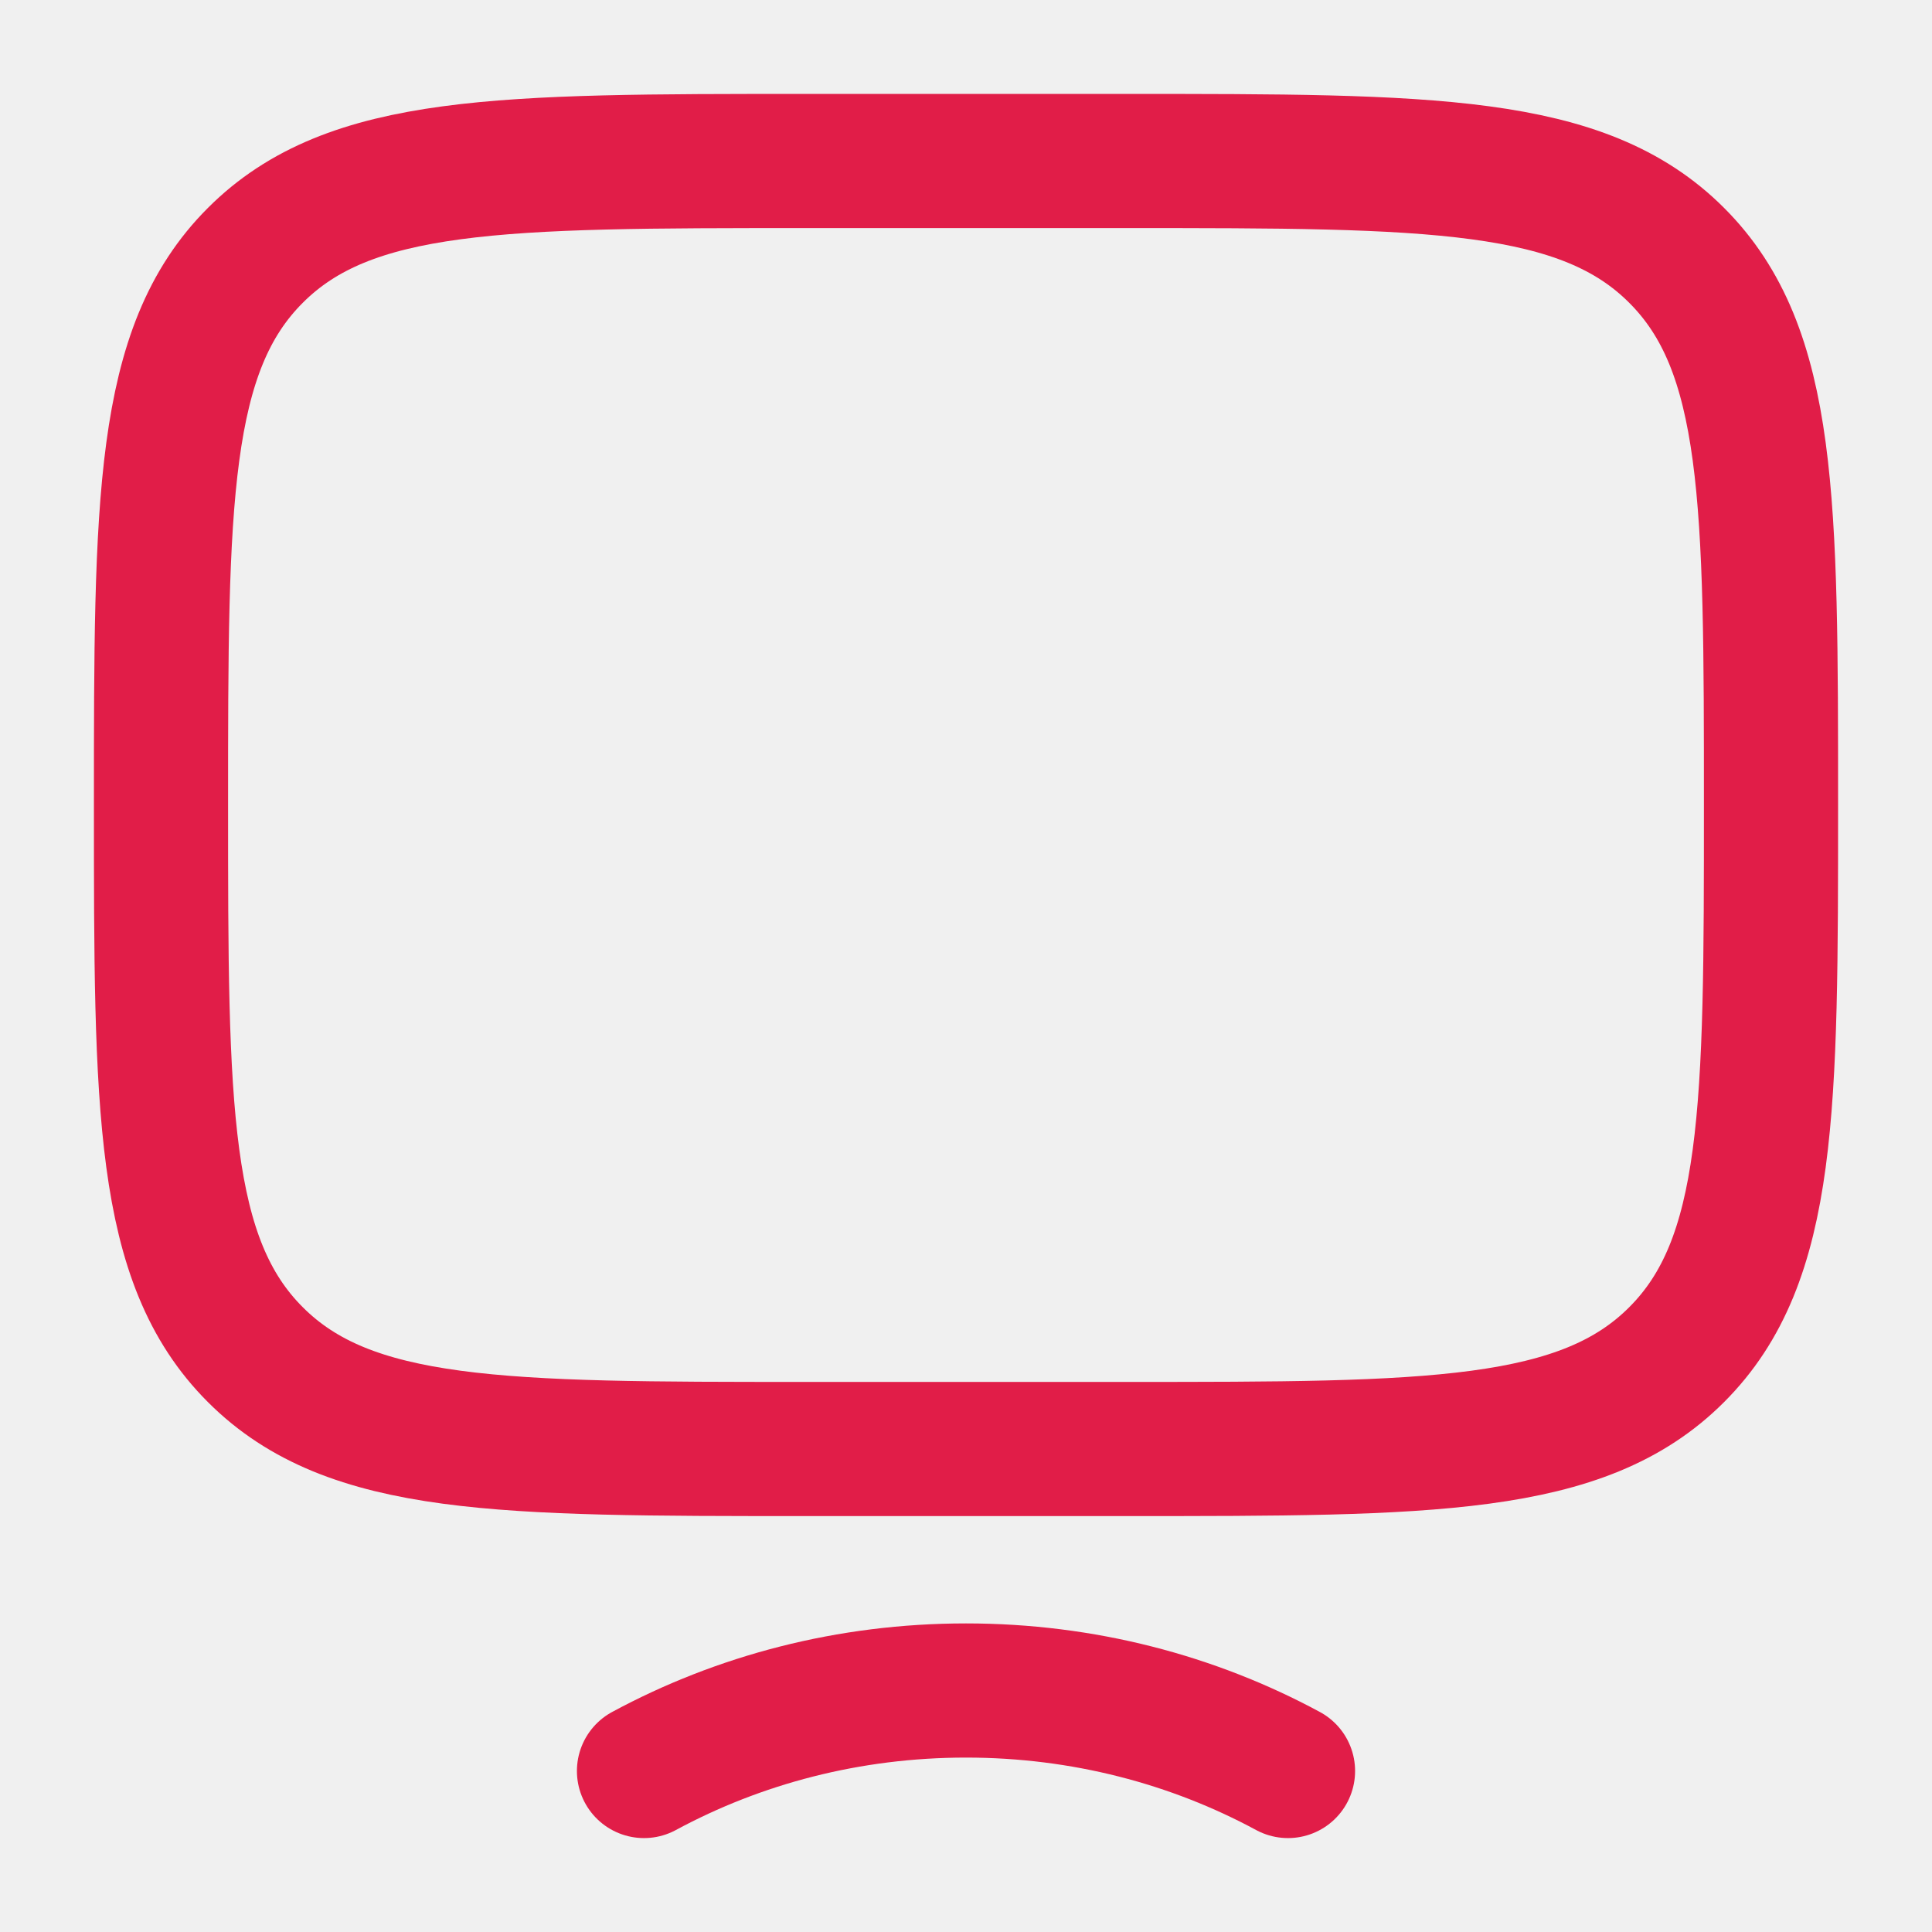
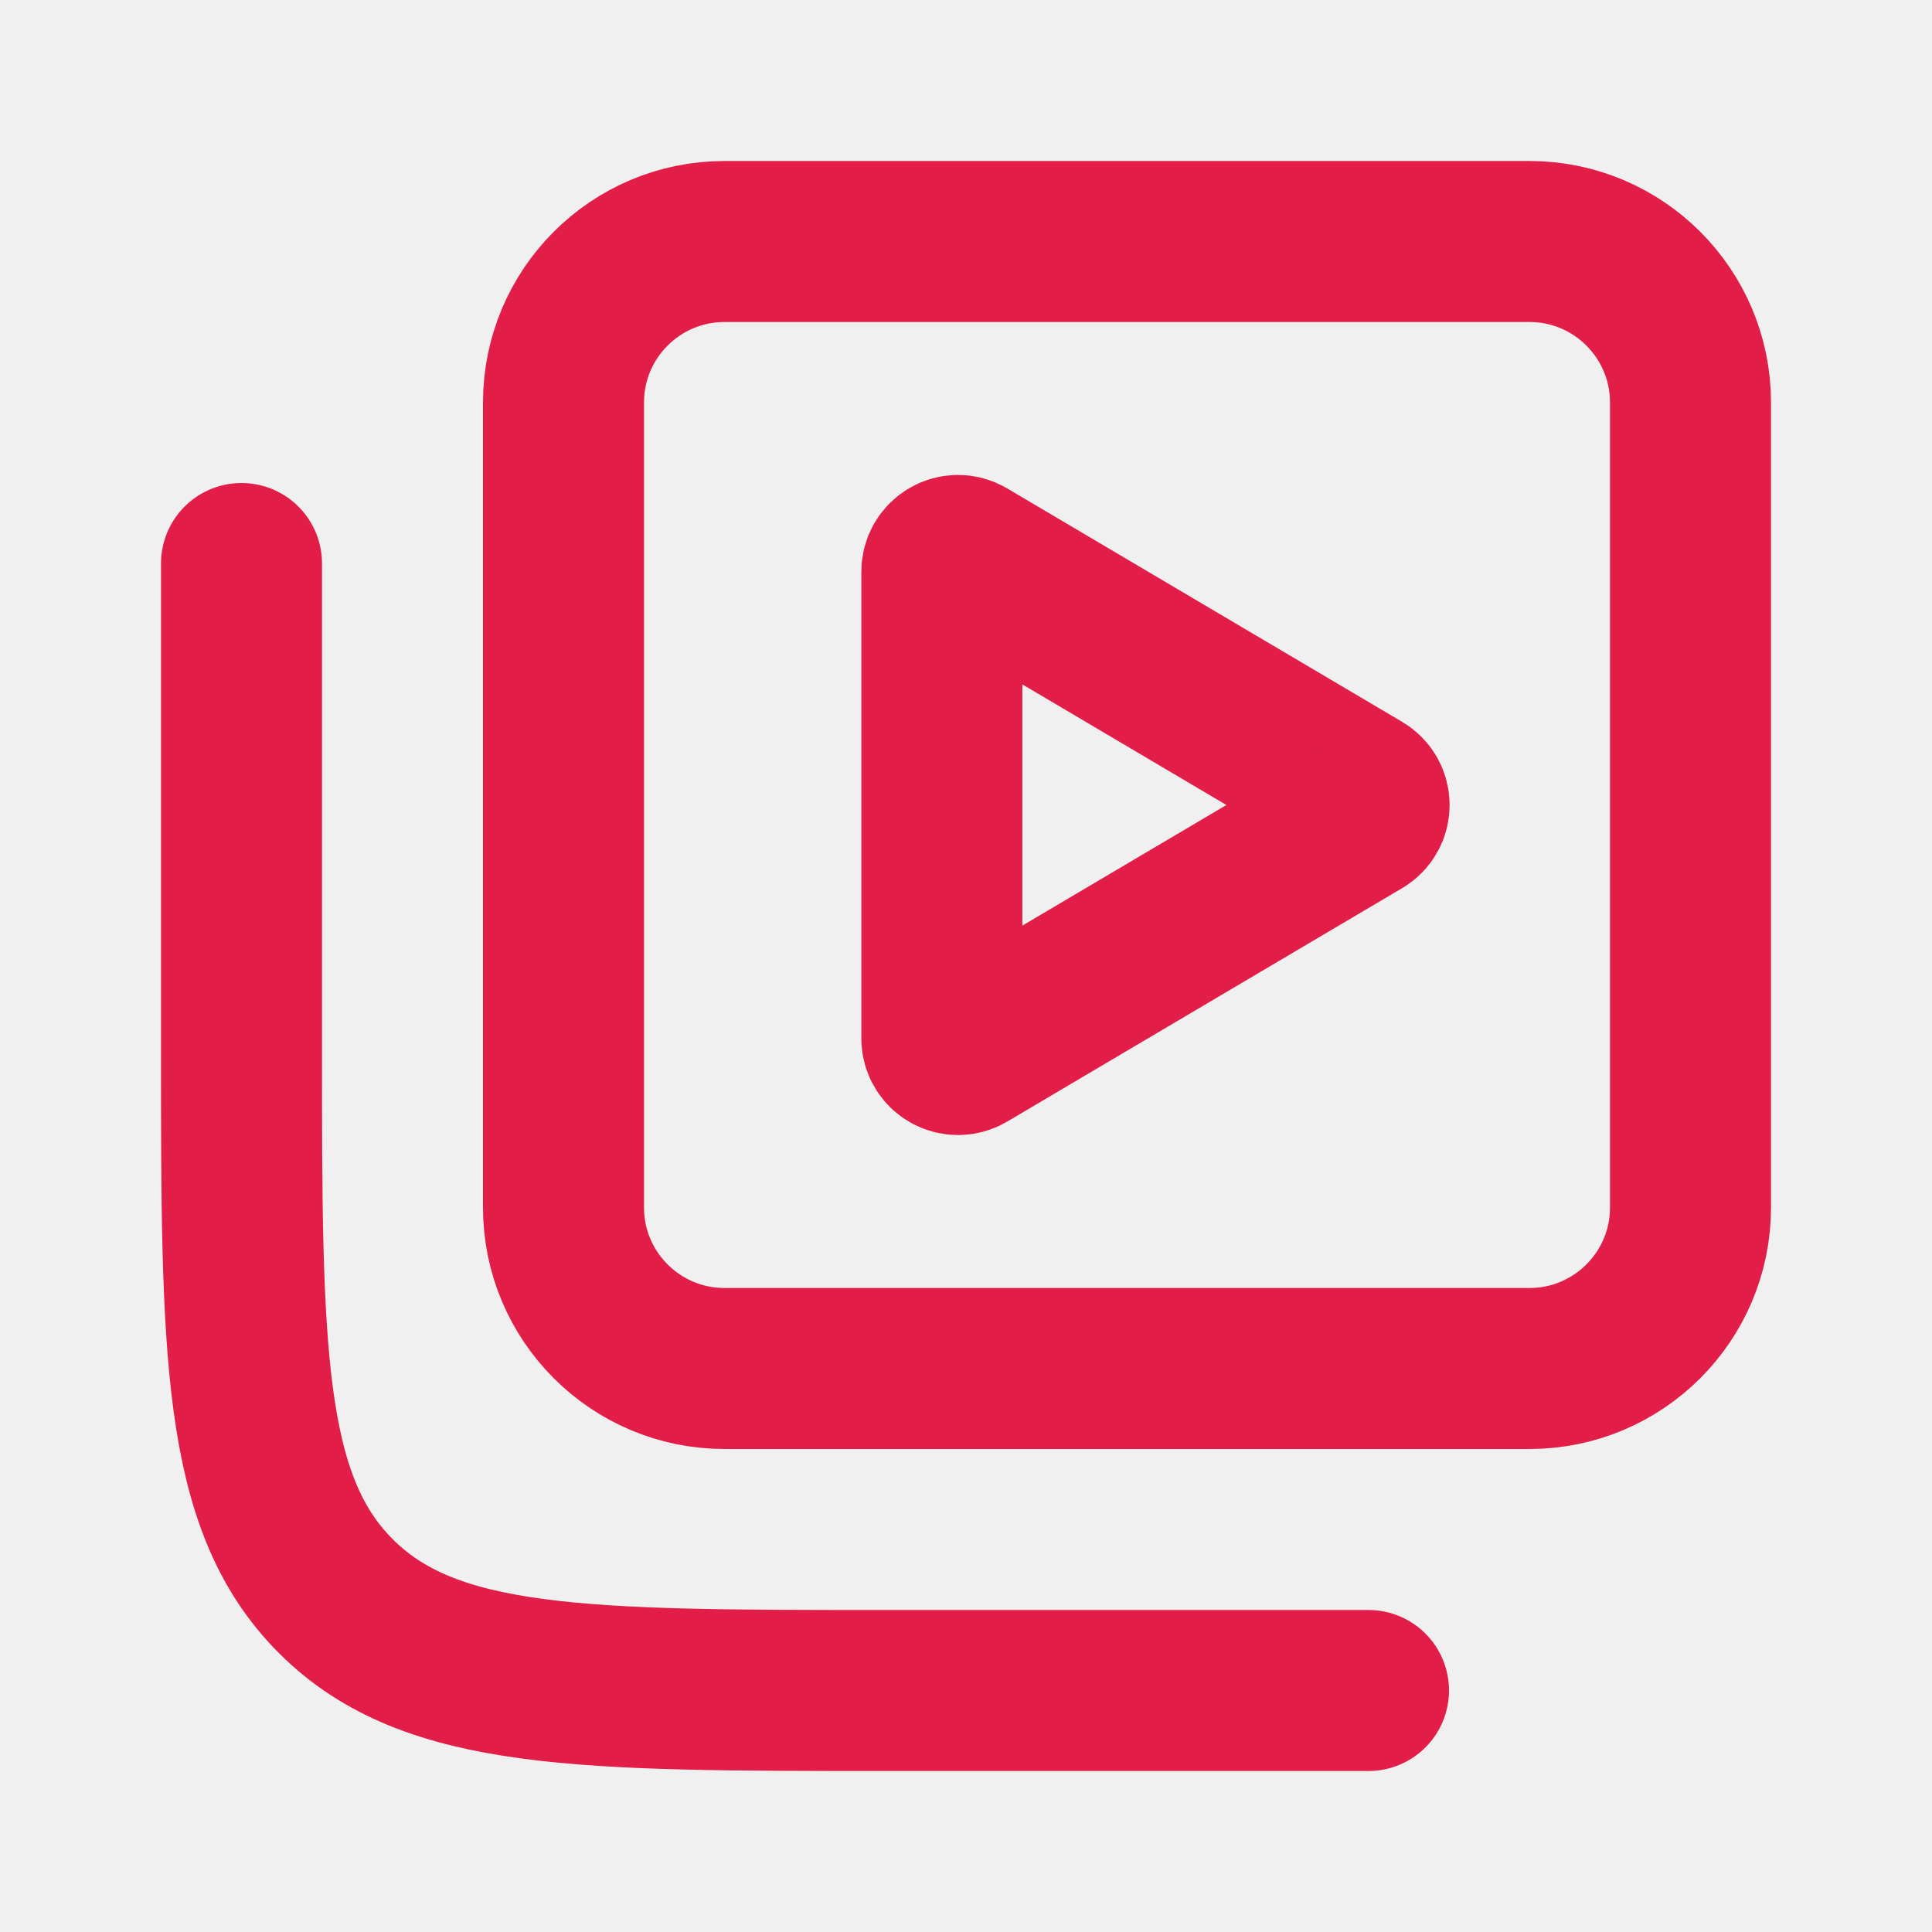
<svg xmlns="http://www.w3.org/2000/svg" width="18" height="18" viewBox="0 0 18 18" fill="none">
-   <g clip-path="url(#clip0_822_27)">
-     <path d="M1.5 7.5C1.5 4.672 1.5 3.257 2.379 2.379C3.257 1.5 4.672 1.5 7.5 1.5H10.5C13.328 1.5 14.743 1.5 15.621 2.379C16.5 3.257 16.5 4.672 16.5 7.5C16.5 10.328 16.5 11.743 15.621 12.621C14.743 13.5 13.328 13.5 10.5 13.5H7.5C4.672 13.5 3.257 13.5 2.379 12.621C1.5 11.743 1.5 10.328 1.5 7.5Z" stroke="#E11D48" stroke-width="1.25" stroke-linecap="round" />
-     <path d="M12 16.5C11.117 16.023 10.093 15.75 9 15.75C7.907 15.75 6.883 16.023 6 16.5" stroke="#E11D48" stroke-width="1.25" stroke-linecap="round" />
-   </g>
-   <defs>
-     <clipPath id="clip0_822_27">
-       <rect width="18" height="18" fill="white" />
-     </clipPath>
-   </defs>
+   <path d="M14.25 2.25H6.75C5.922 2.25 5.25 2.922 5.25 3.75V11.25C5.25 12.078 5.922 12.75 6.75 12.75H14.25C15.078 12.75 15.75 12.078 15.75 11.25V3.75C15.75 2.922 15.078 2.25 14.25 2.25Z" stroke="#E11D48" stroke-width="1.5" />
+   <path d="M2.25 5.25V9.75C2.25 12.578 2.25 13.993 3.129 14.871C4.007 15.75 5.422 15.75 8.25 15.75H12.75" stroke="#E11D48" stroke-width="1.5" stroke-linecap="round" />
+   <path d="M12.682 7.371L9.002 5.196C8.902 5.137 8.775 5.209 8.775 5.326V9.675C8.775 9.791 8.902 9.863 9.002 9.804L12.682 7.629C12.78 7.571 12.78 7.429 12.682 7.371Z" stroke="#E11D48" stroke-width="1.5" stroke-linecap="round" stroke-linejoin="round" />
</svg>
